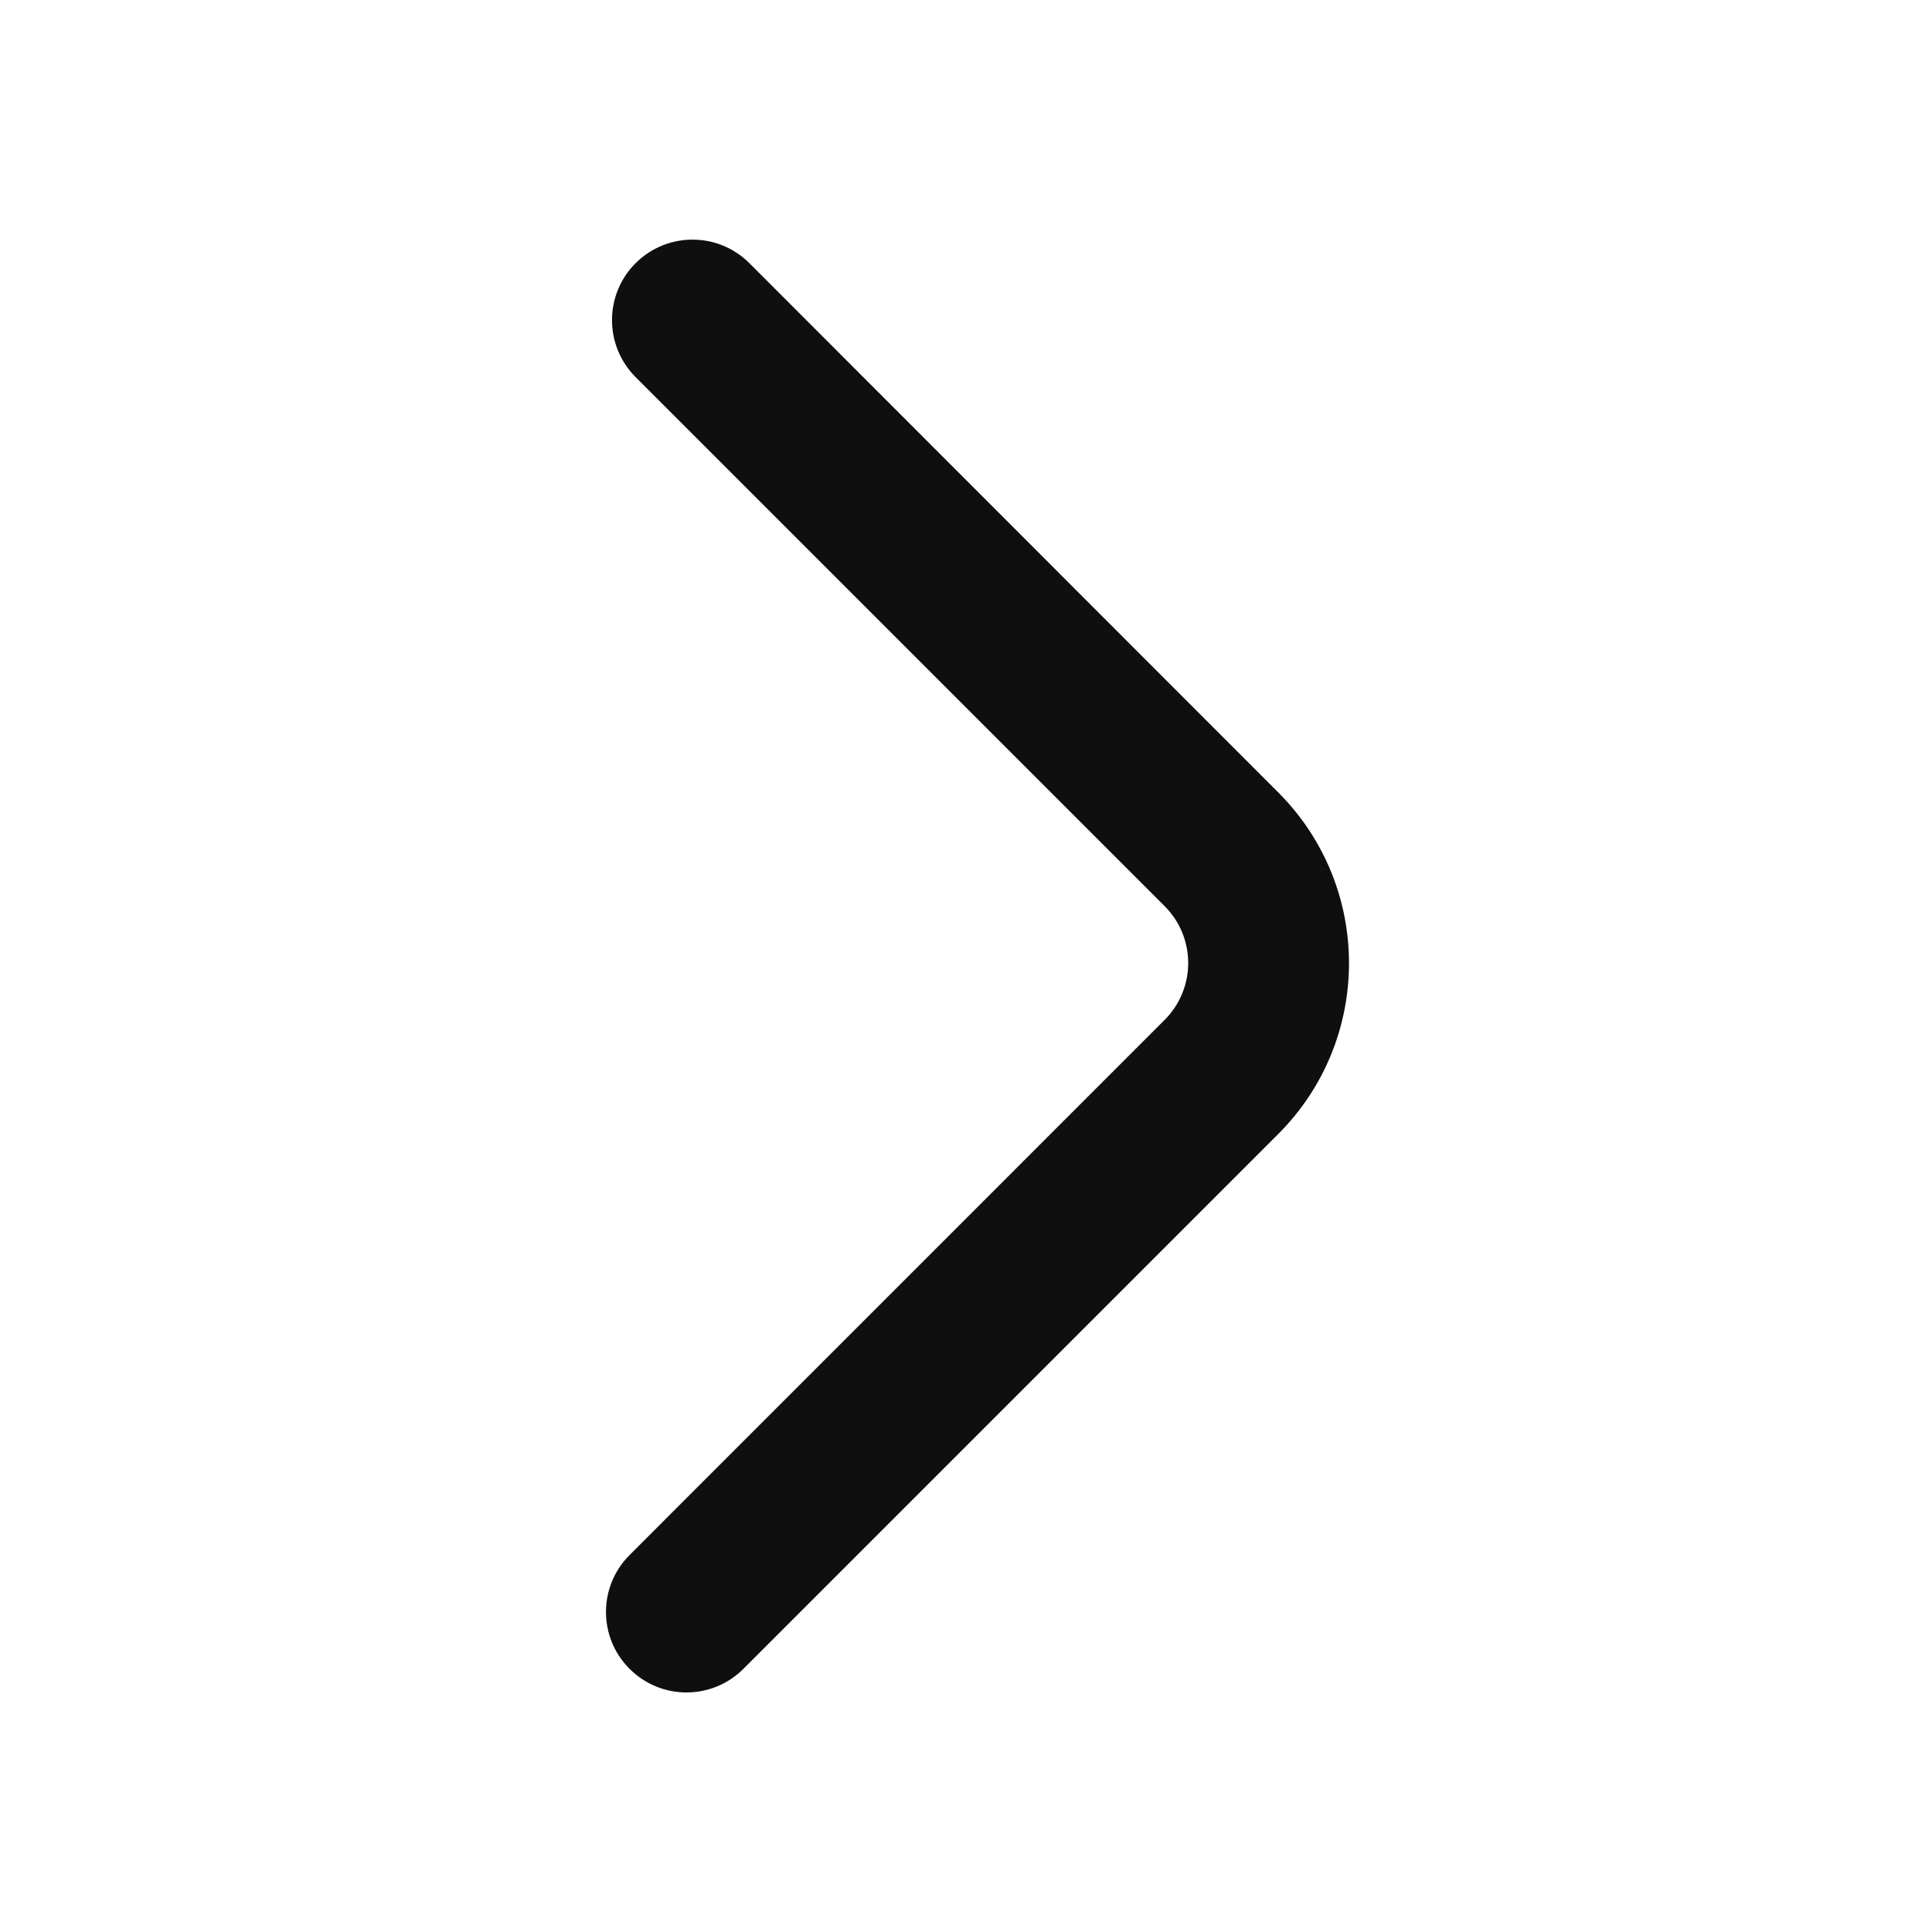
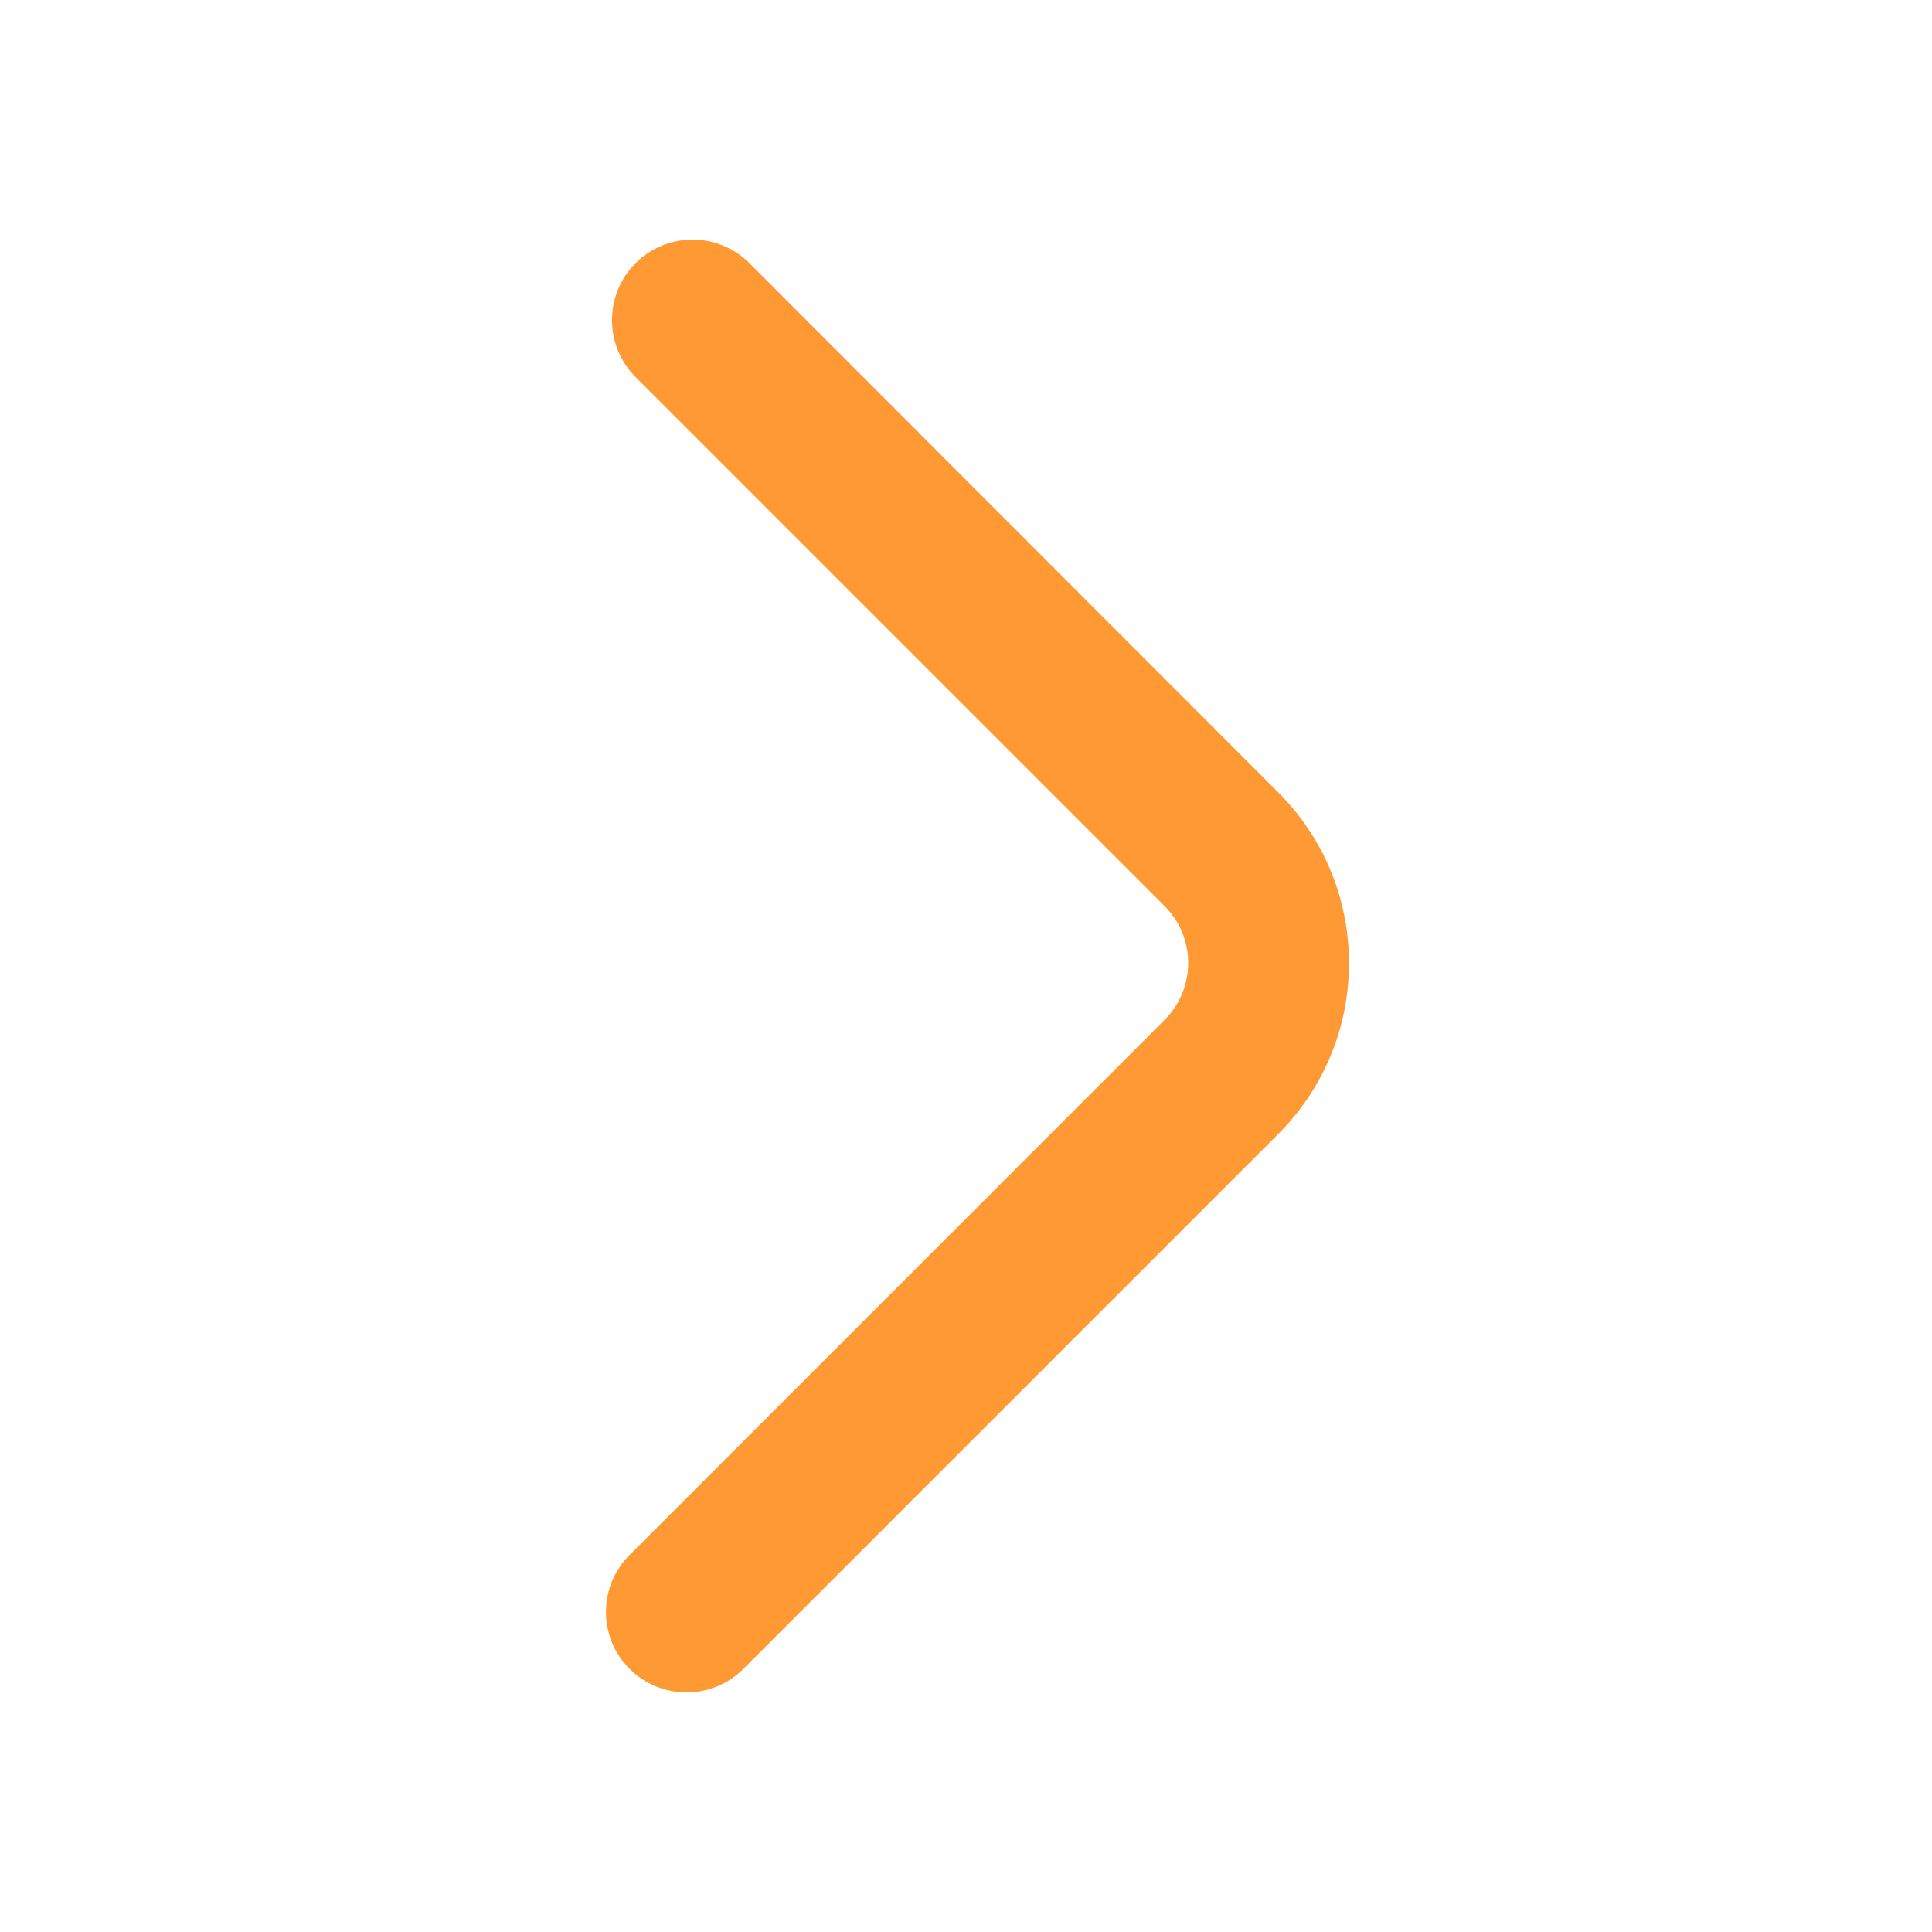
<svg xmlns="http://www.w3.org/2000/svg" width="800px" height="800px" viewBox="0 0 24 24" fill="none">
-   <path d="M7.821 20.731C8.211 21.122 8.844 21.122 9.235 20.731L15.879 14.087C17.05 12.915 17.051 11.017 15.88 9.845L9.31 3.27C8.919 2.879 8.286 2.879 7.895 3.27C7.505 3.66 7.505 4.293 7.895 4.684L14.467 11.256C14.858 11.646 14.858 12.28 14.467 12.67L7.821 19.317C7.43 19.708 7.43 20.341 7.821 20.731Z" fill="#0F0F0F" />
+   <path d="M7.821 20.731C8.211 21.122 8.844 21.122 9.235 20.731L15.879 14.087C17.05 12.915 17.051 11.017 15.88 9.845L9.31 3.27C8.919 2.879 8.286 2.879 7.895 3.27C7.505 3.66 7.505 4.293 7.895 4.684L14.467 11.256C14.858 11.646 14.858 12.28 14.467 12.67L7.821 19.317C7.43 19.708 7.43 20.341 7.821 20.731Z" fill="#FF9933" />
</svg>
